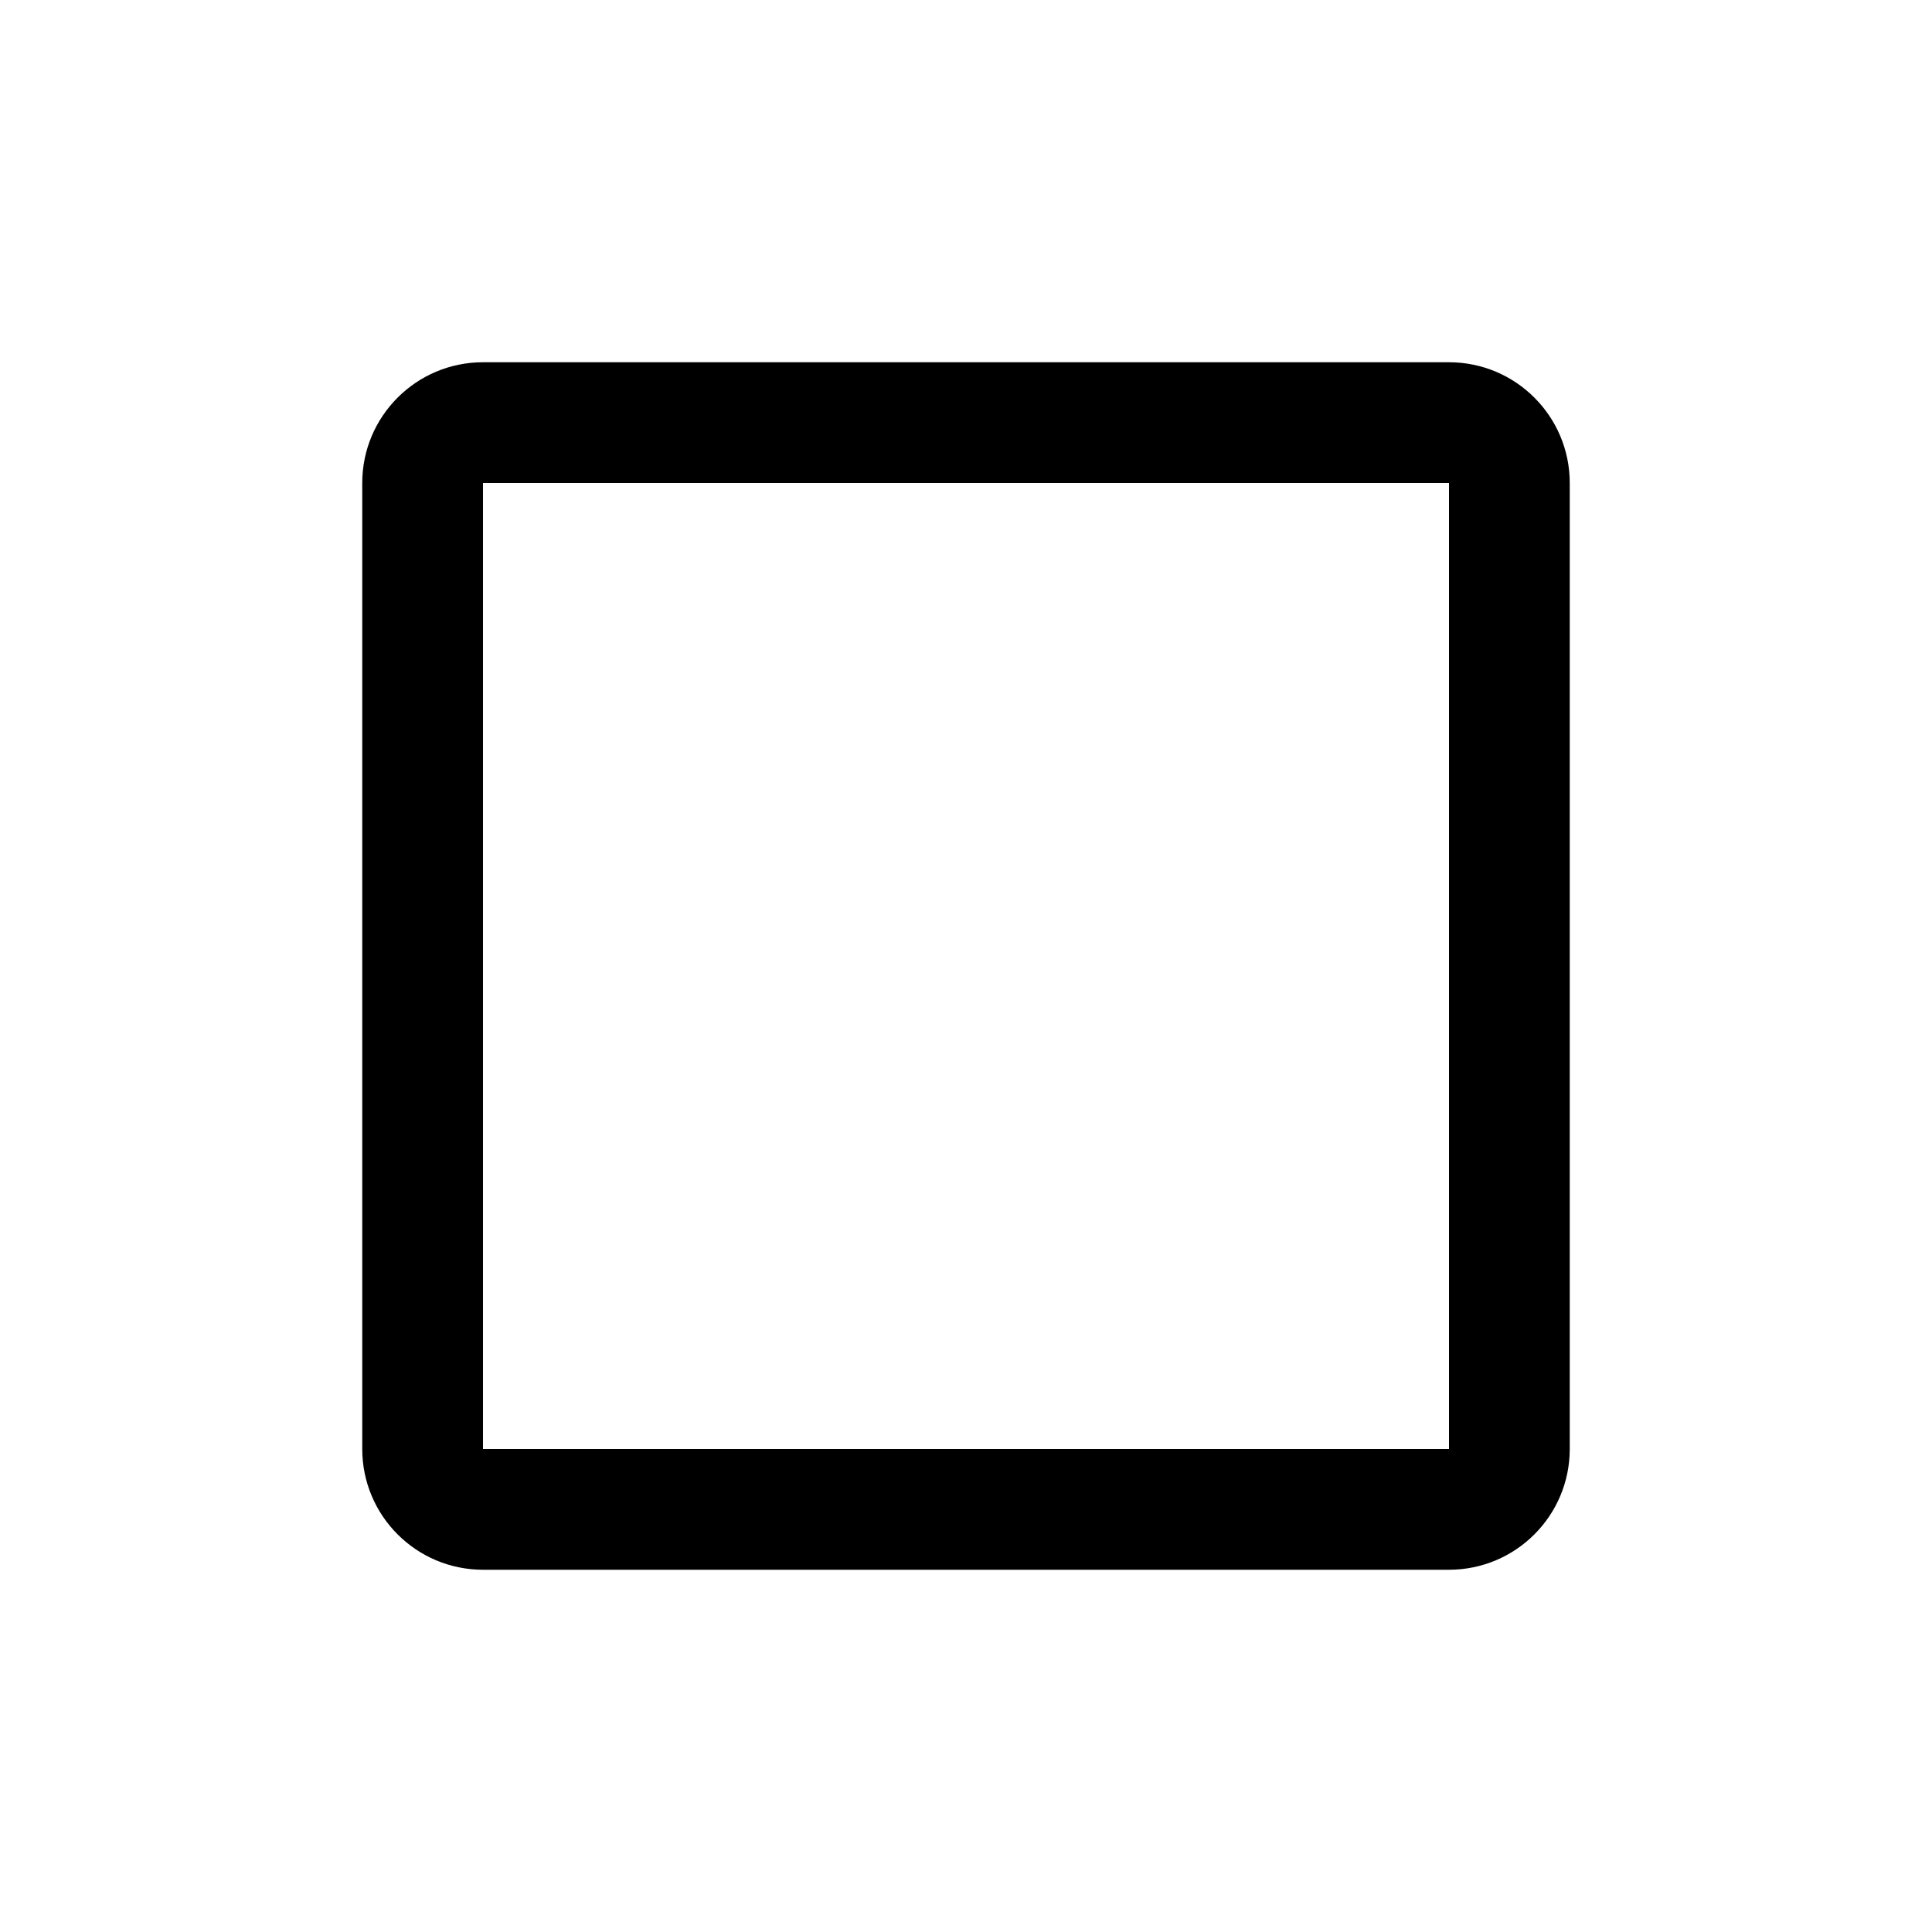
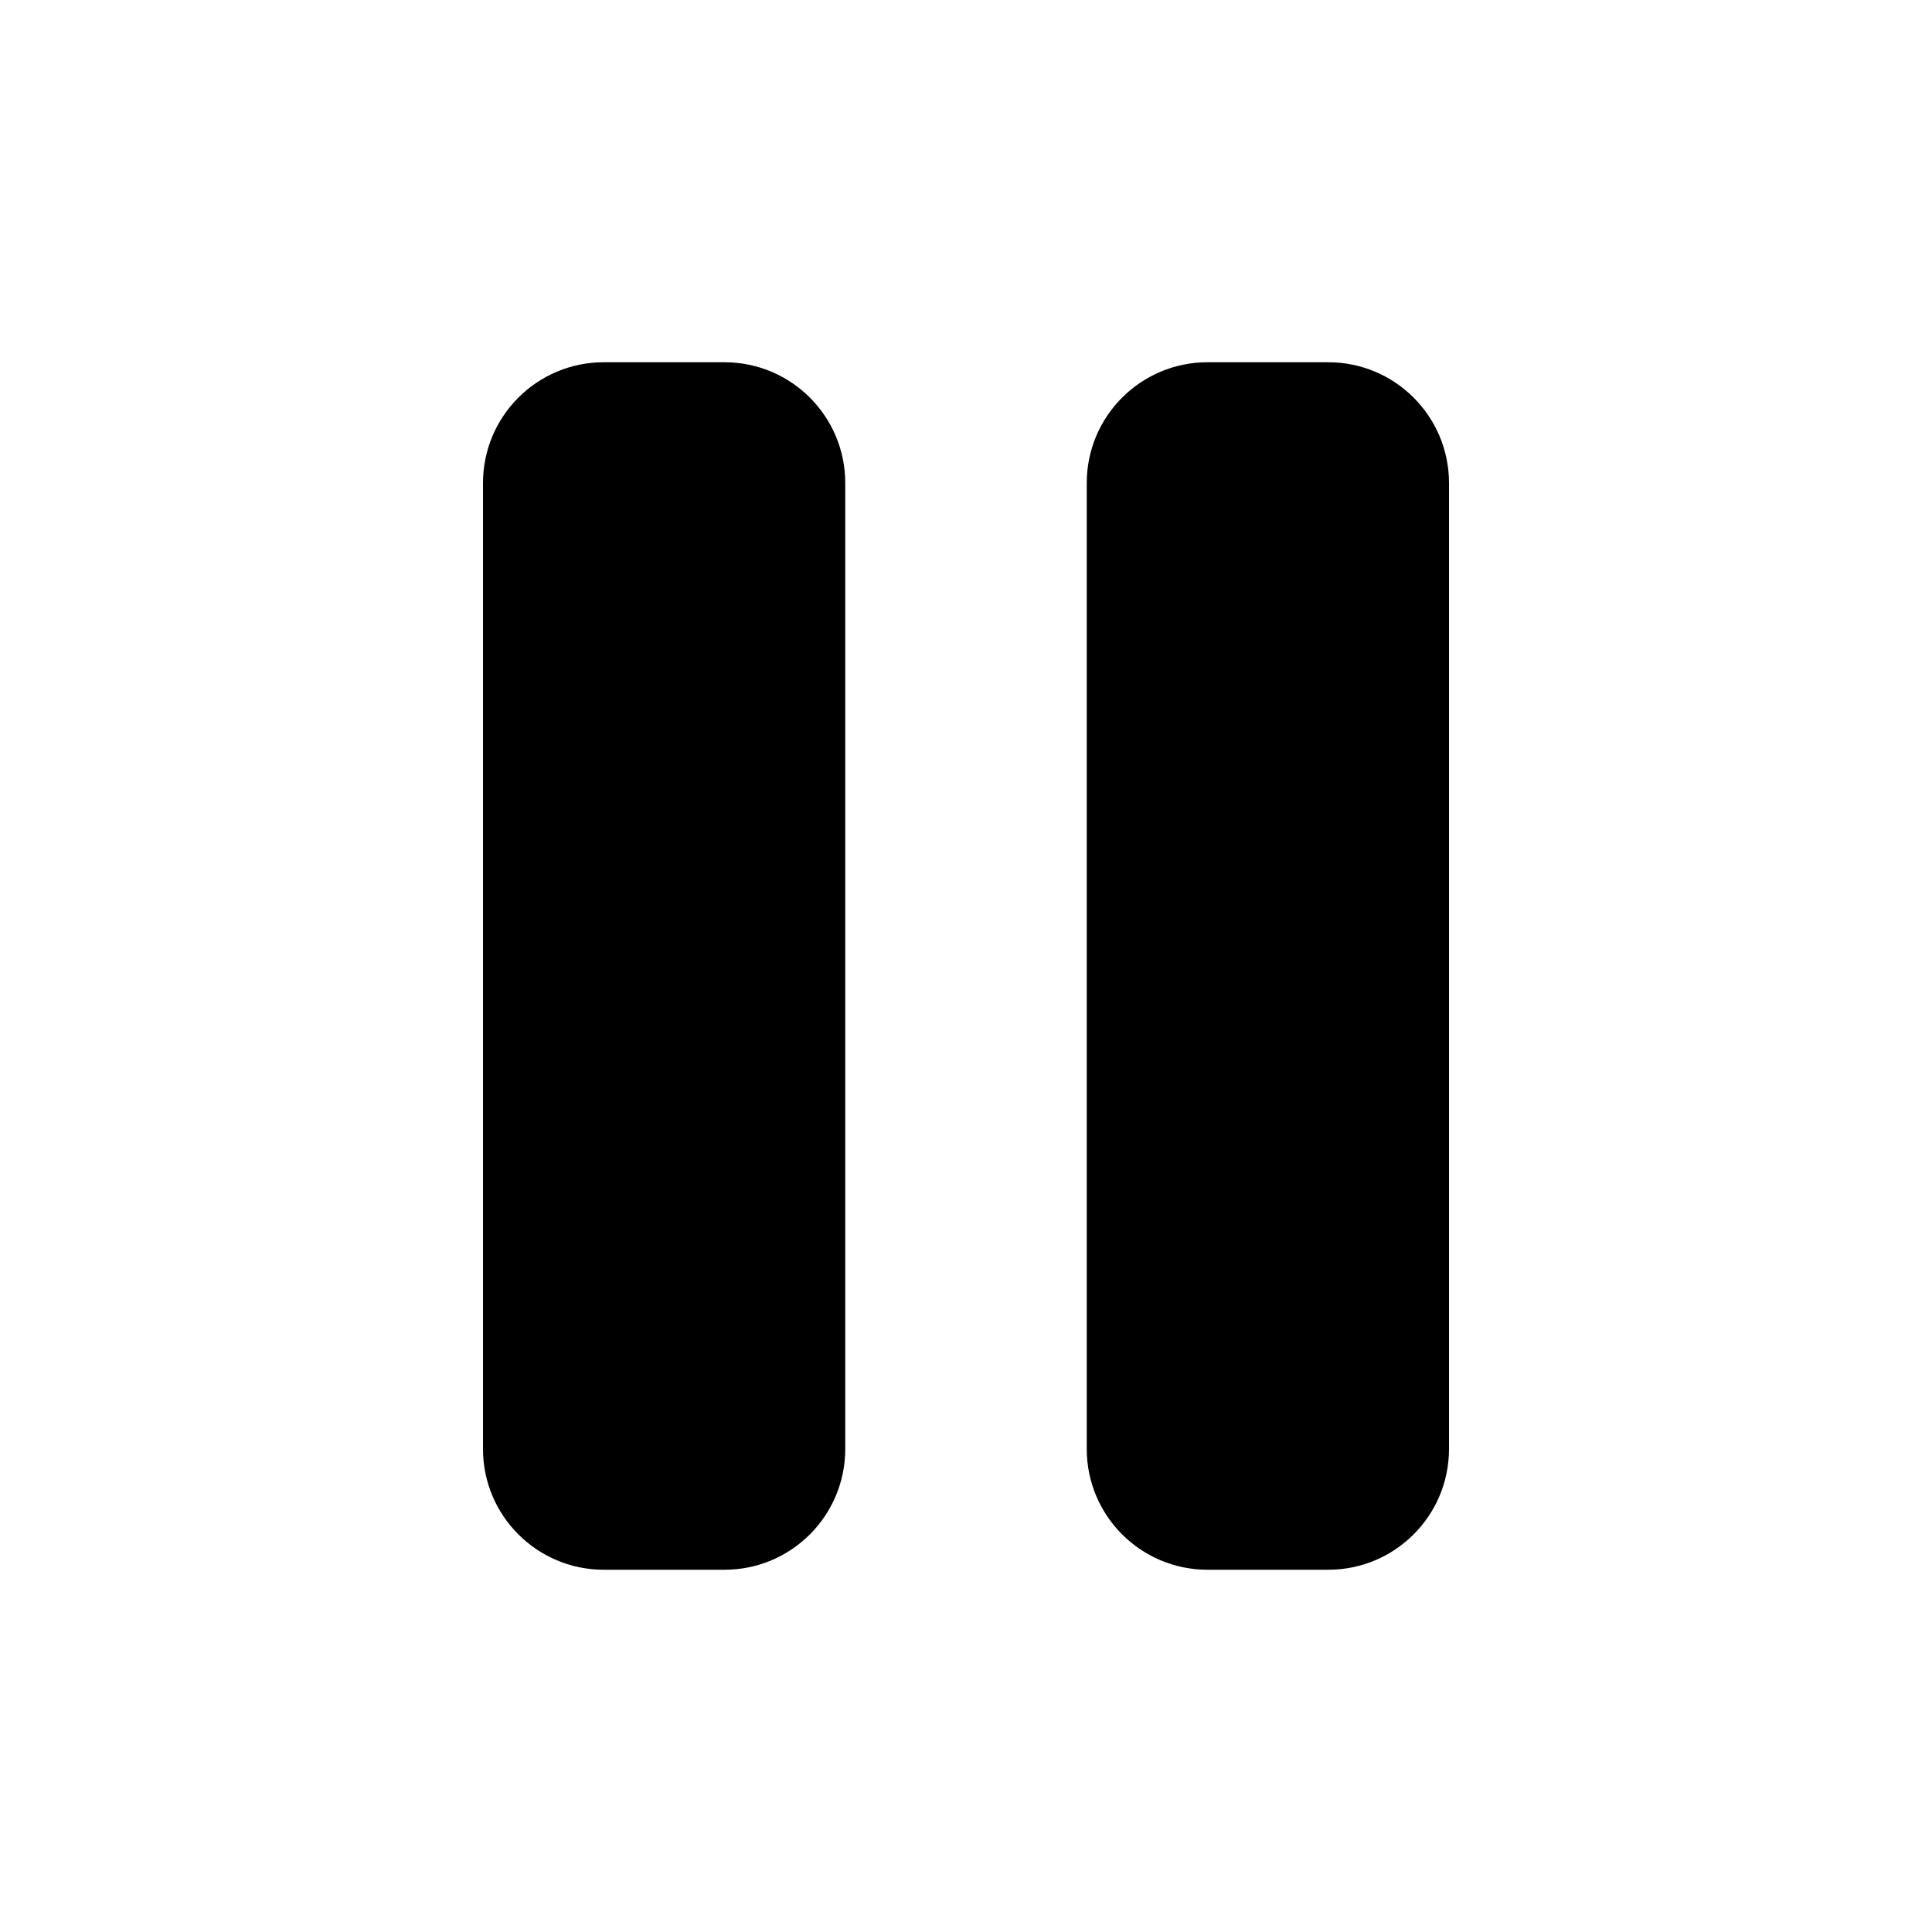
- <svg xmlns="http://www.w3.org/2000/svg" id="icon" viewBox="0 0 32 32">
+ <svg xmlns="http://www.w3.org/2000/svg" id="icon" width="32" height="32" viewBox="0 0 32 32">
  <defs>
    <style>.cls-1{fill:none;}</style>
  </defs>
-   <path d="M24,8V24H8V8H24m0-2H8A2,2,0,0,0,6,8V24a2,2,0,0,0,2,2H24a2,2,0,0,0,2-2V8a2,2,0,0,0-2-2Z" />
+   <path d="M12,6H10A2,2,0,0,0,8,8V24a2,2,0,0,0,2,2h2a2,2,0,0,0,2-2V8a2,2,0,0,0-2-2Z" />
+   <path d="M22,6H20a2,2,0,0,0-2,2V24a2,2,0,0,0,2,2h2a2,2,0,0,0,2-2V8a2,2,0,0,0-2-2Z" />
  <rect id="_Transparent_Rectangle_" data-name="&lt;Transparent Rectangle&gt;" class="cls-1" width="32" height="32" />
</svg>
